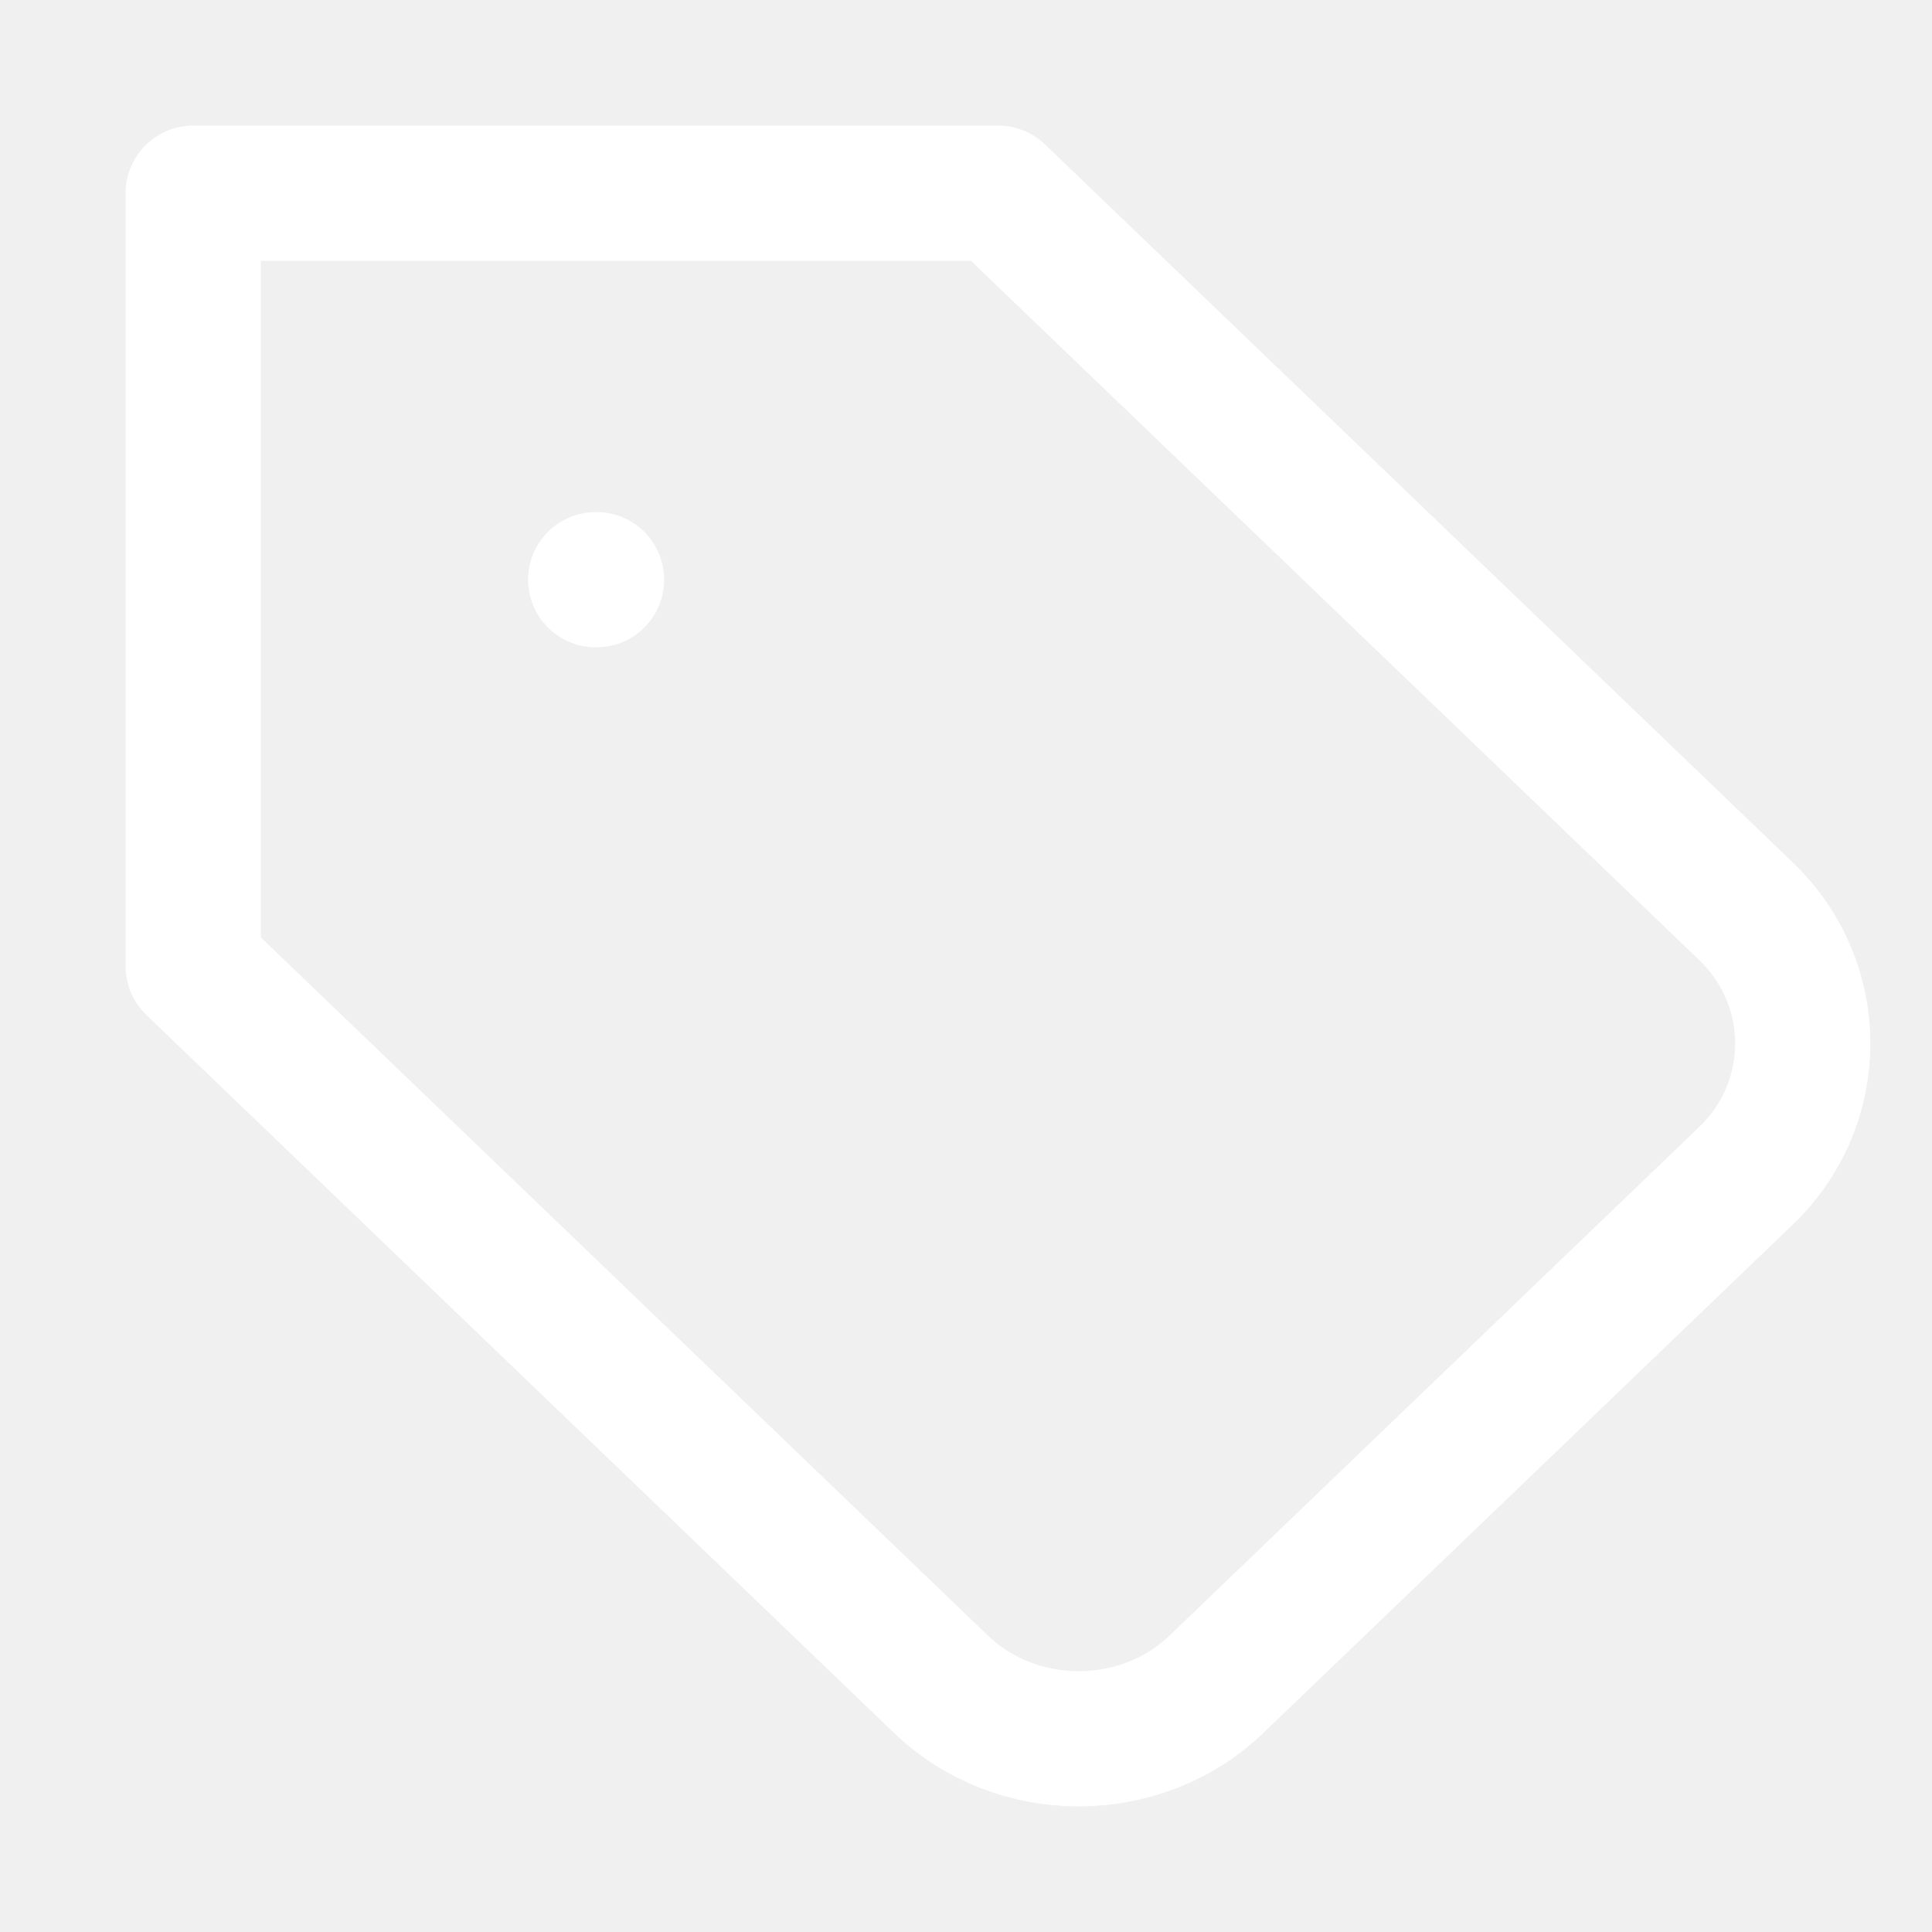
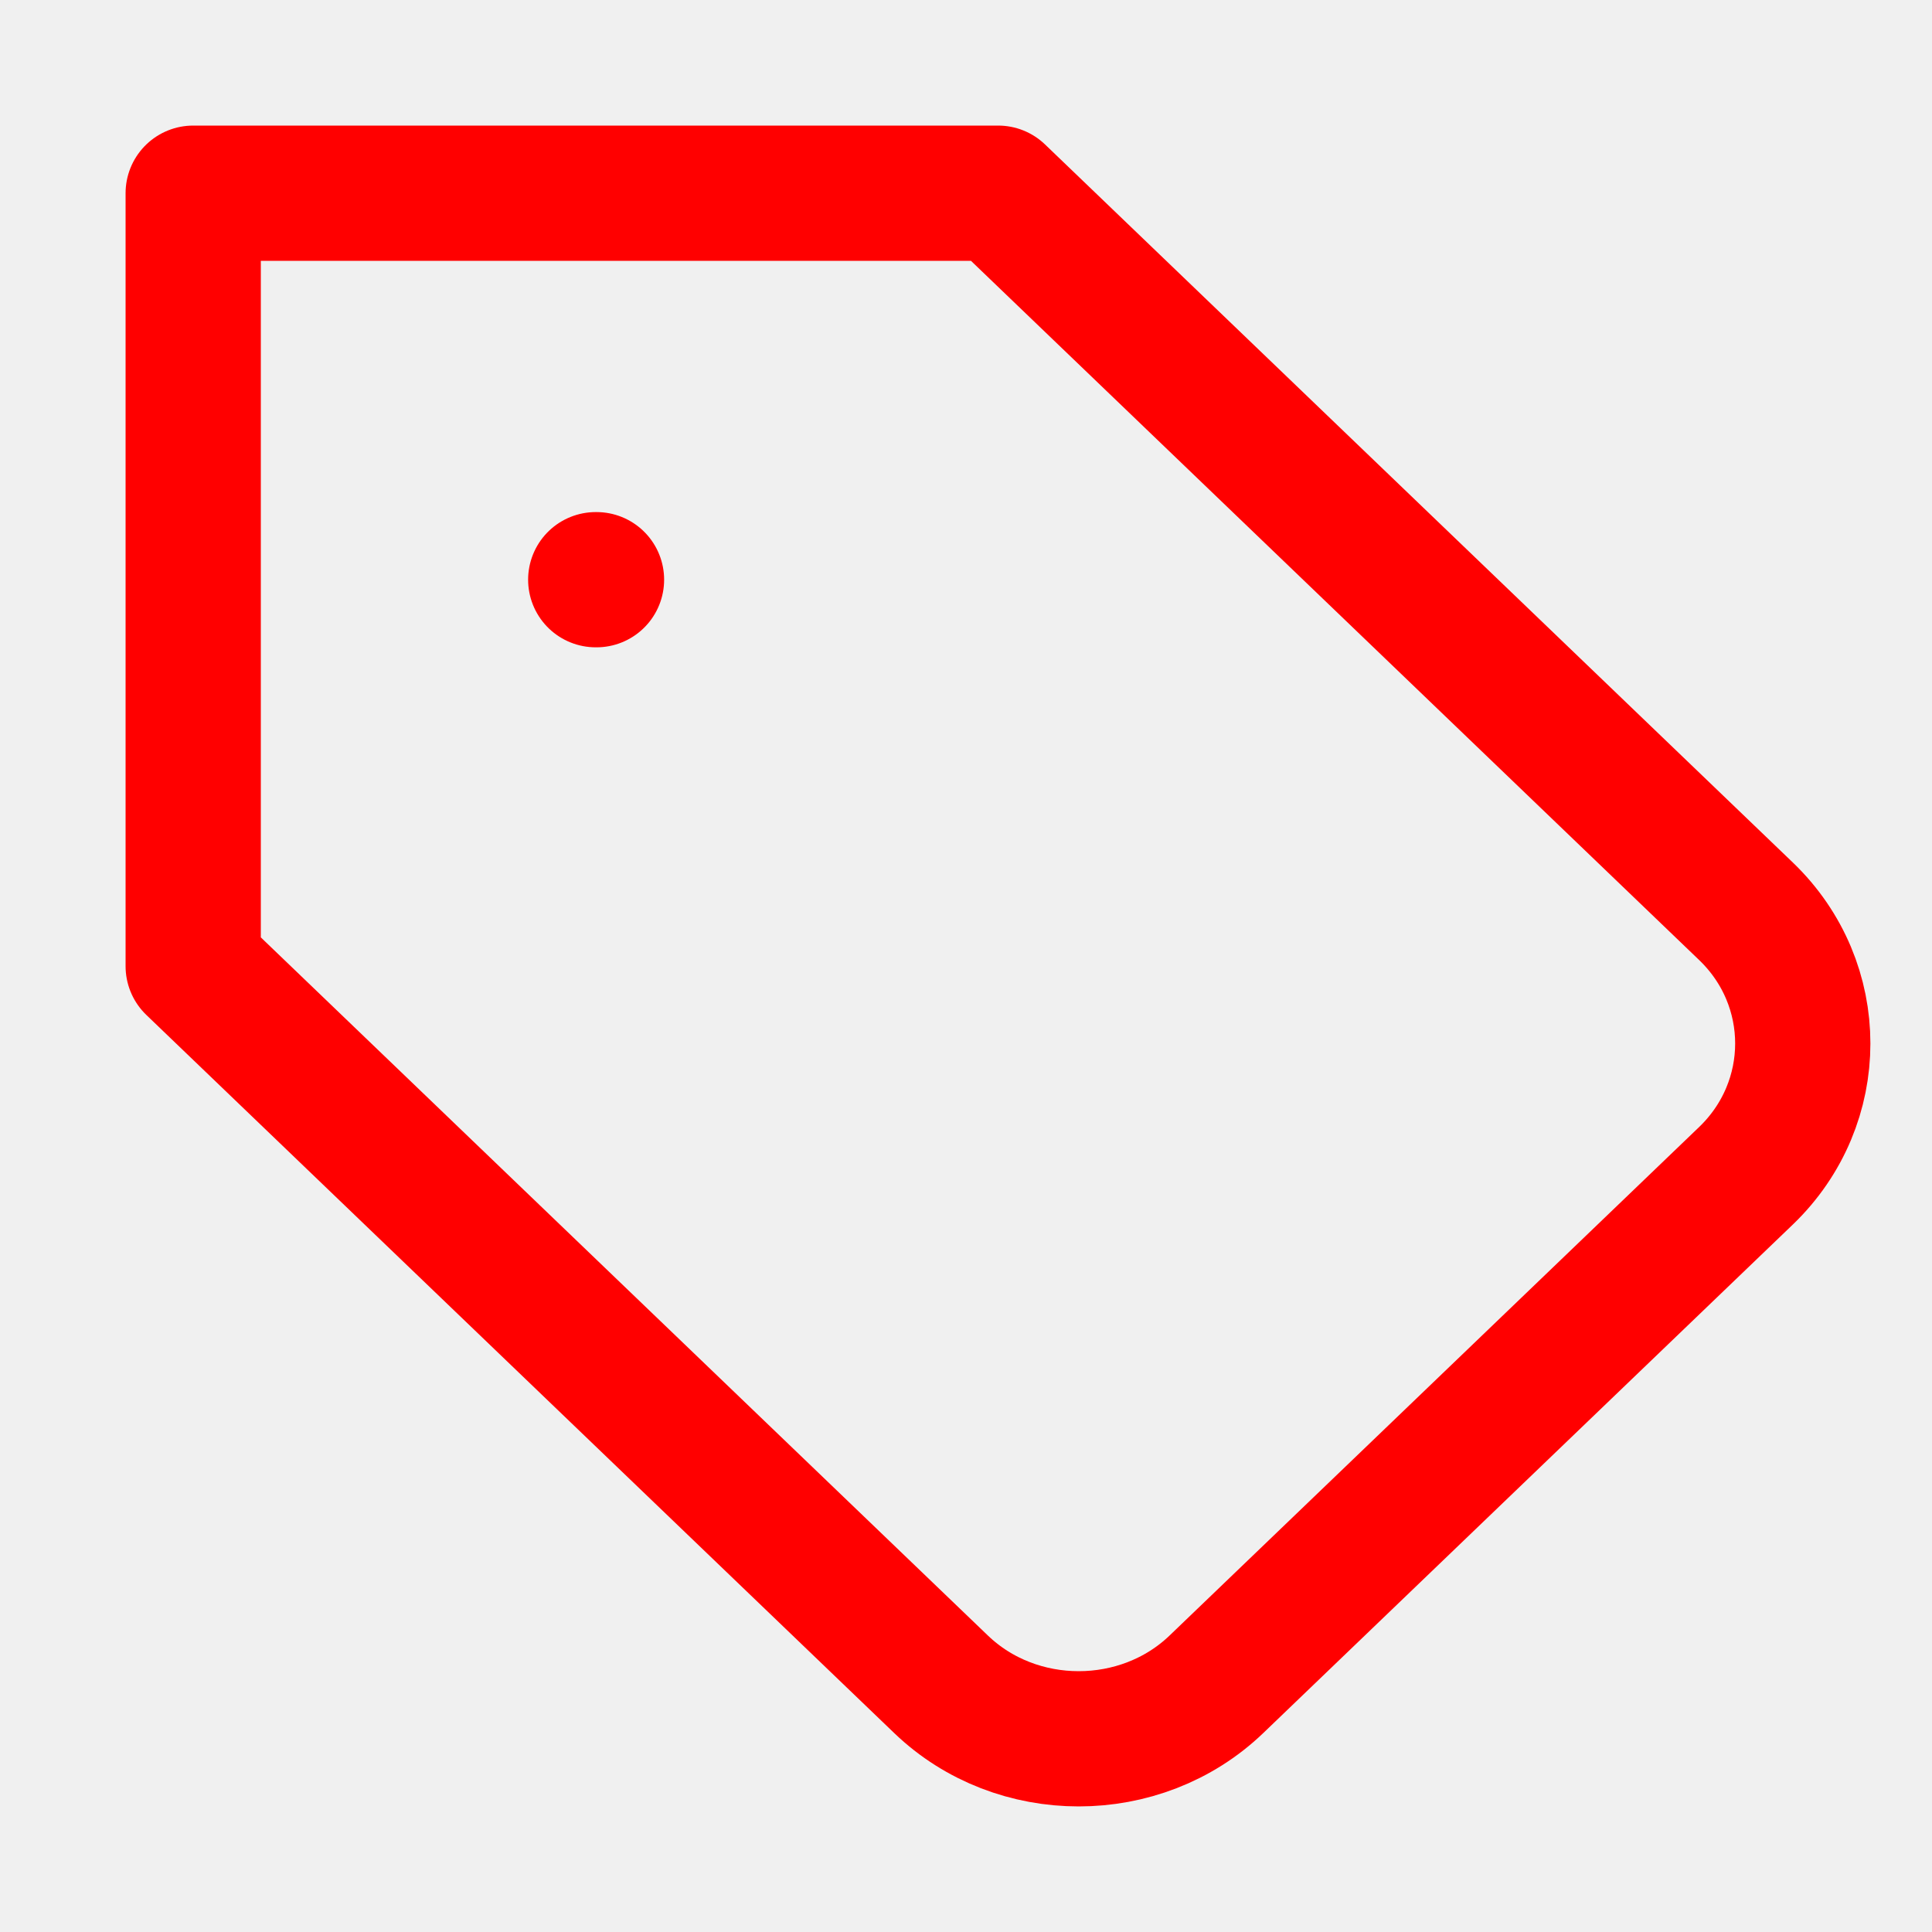
- <svg xmlns="http://www.w3.org/2000/svg" width="20" height="20" viewBox="0 0 20 20" fill="none">
-   <path d="M6.167 6.001H6.175M10.333 2H2V10.002L9.742 17.436C10.525 18.188 11.808 18.188 12.592 17.436L18.075 12.171C18.858 11.418 18.858 10.186 18.075 9.434L10.333 2Z" stroke="white" stroke-width="1.4" stroke-linecap="round" stroke-linejoin="round" />
+ <svg xmlns="http://www.w3.org/2000/svg" width="20" height="20" viewBox="0 0 20 20" fill="none" stroke="red">
+   <path d="M6.167 6.001H6.175M10.333 2H2V10.002L9.742 17.436C10.525 18.188 11.808 18.188 12.592 17.436L18.075 12.171C18.858 11.418 18.858 10.186 18.075 9.434L10.333 2Z" stroke-width="1.4" stroke-linecap="round" stroke-linejoin="round" />
</svg>
